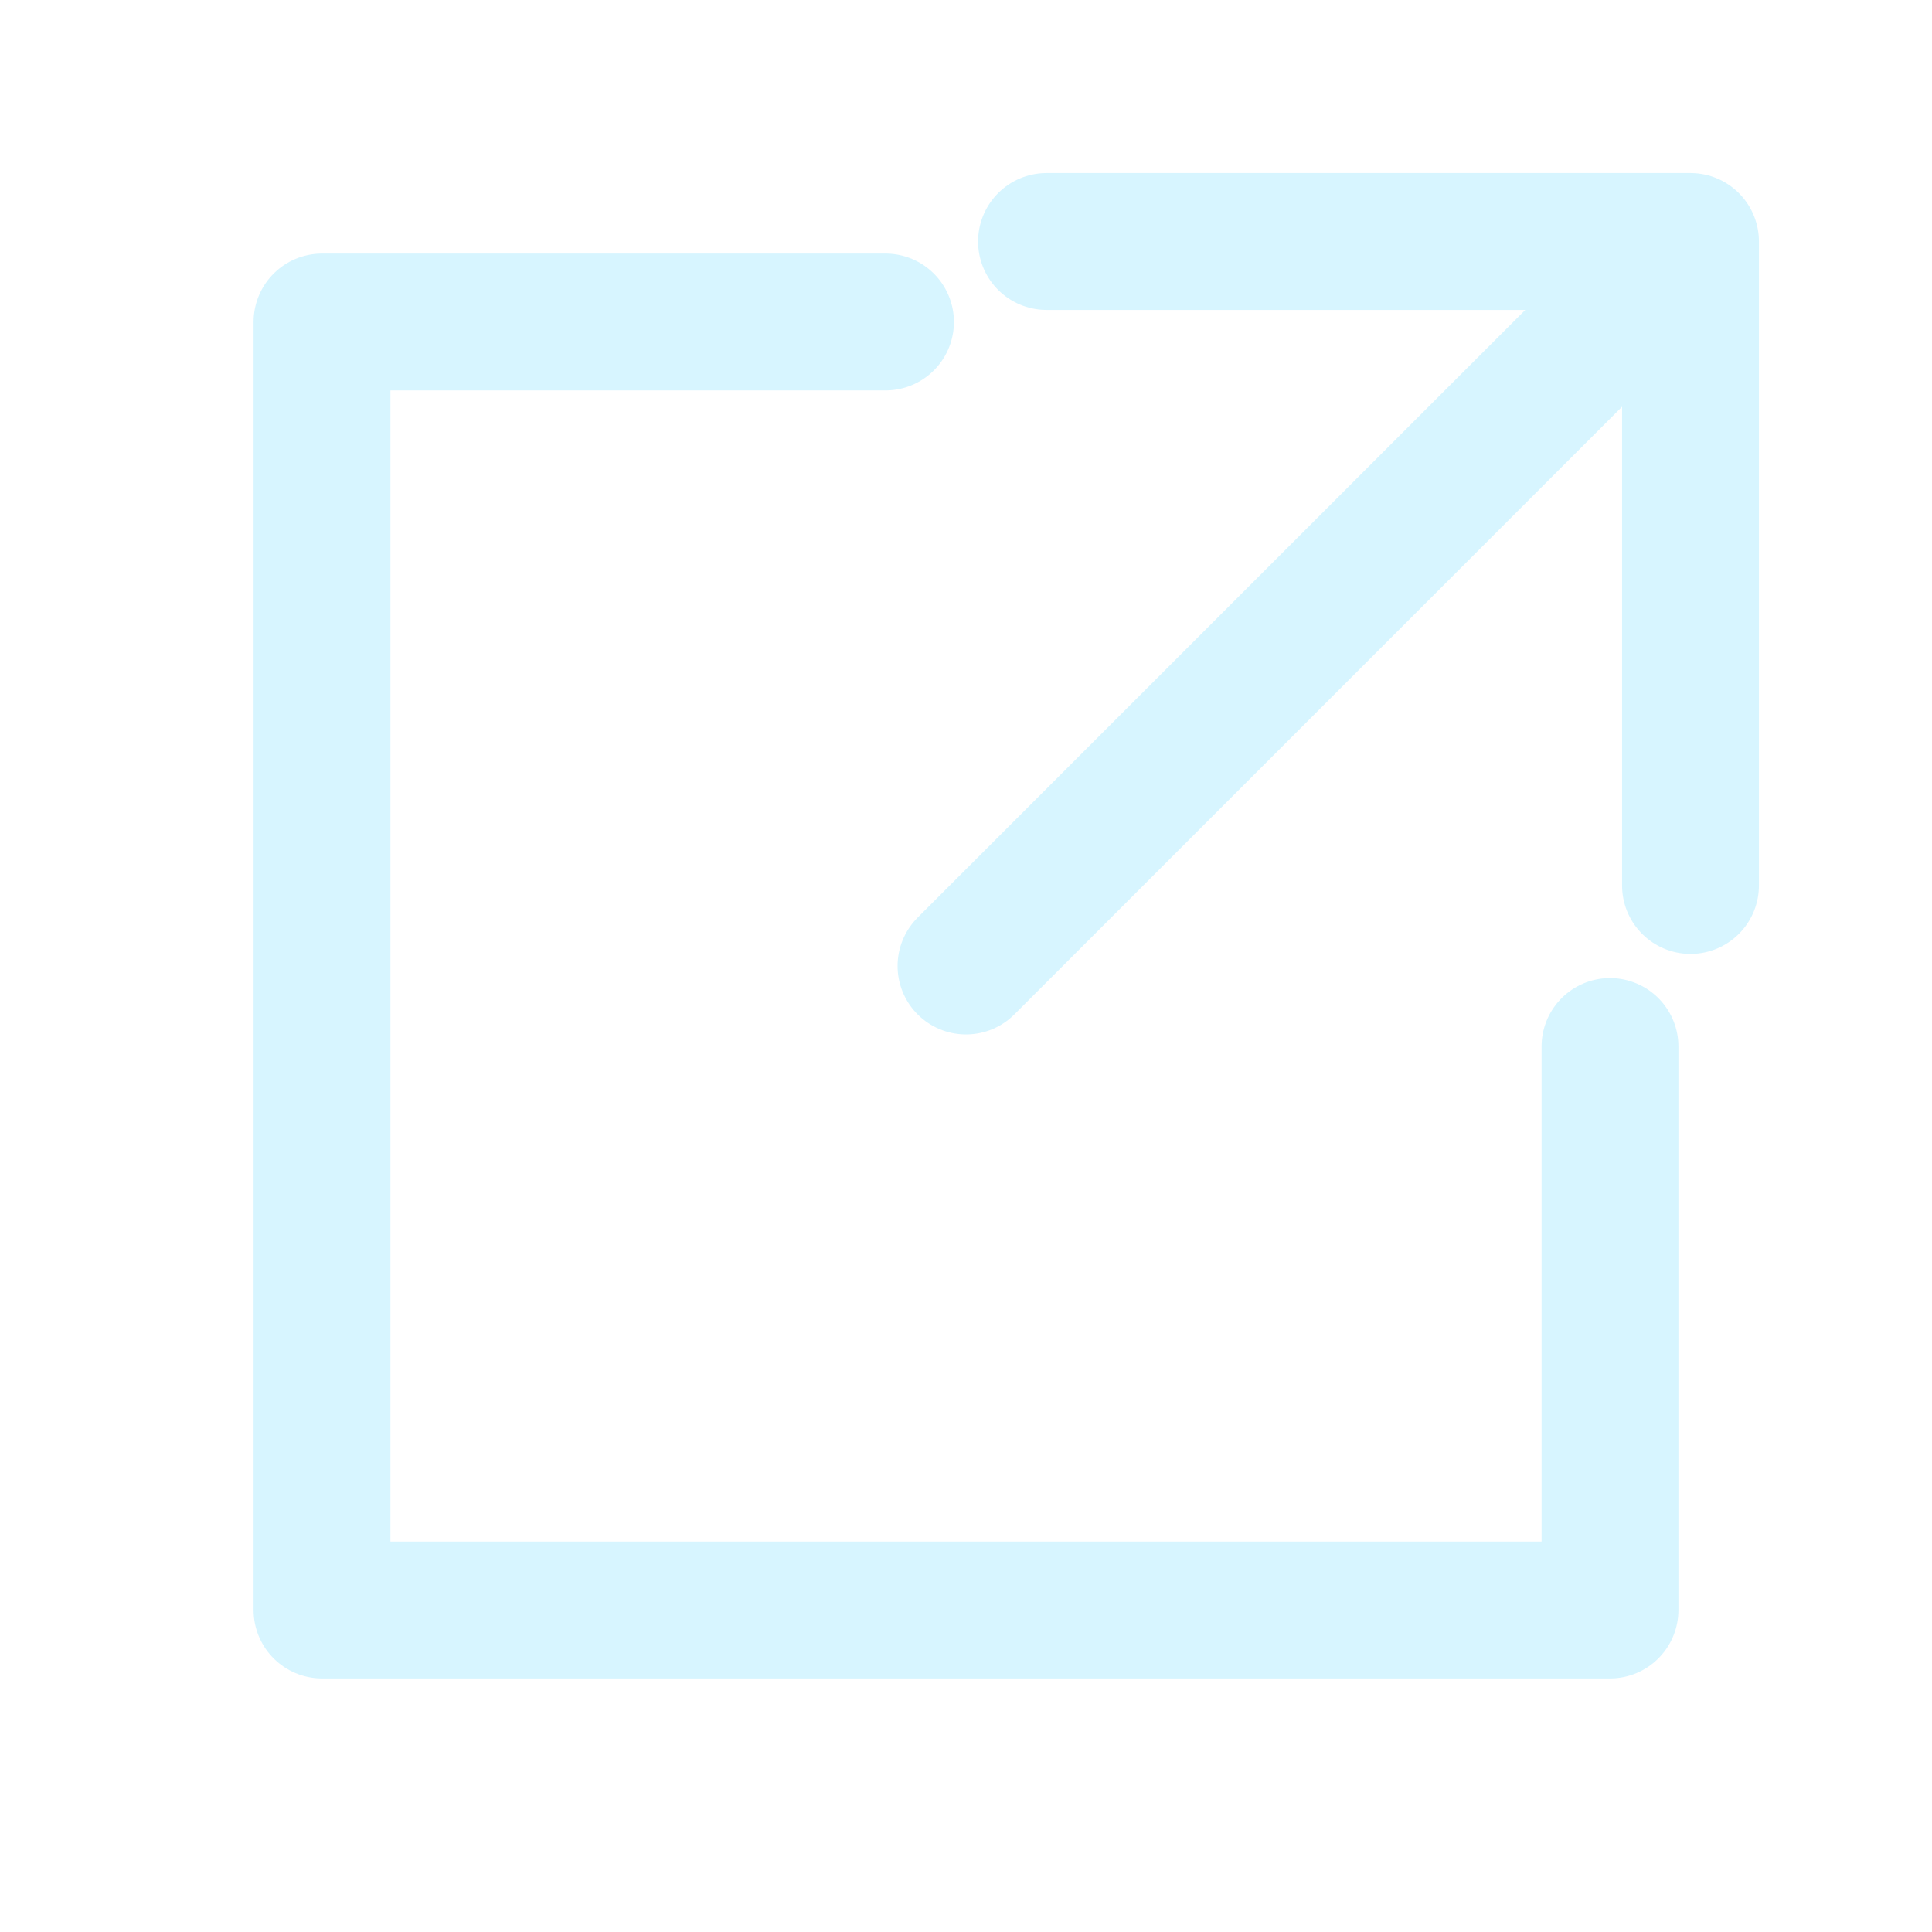
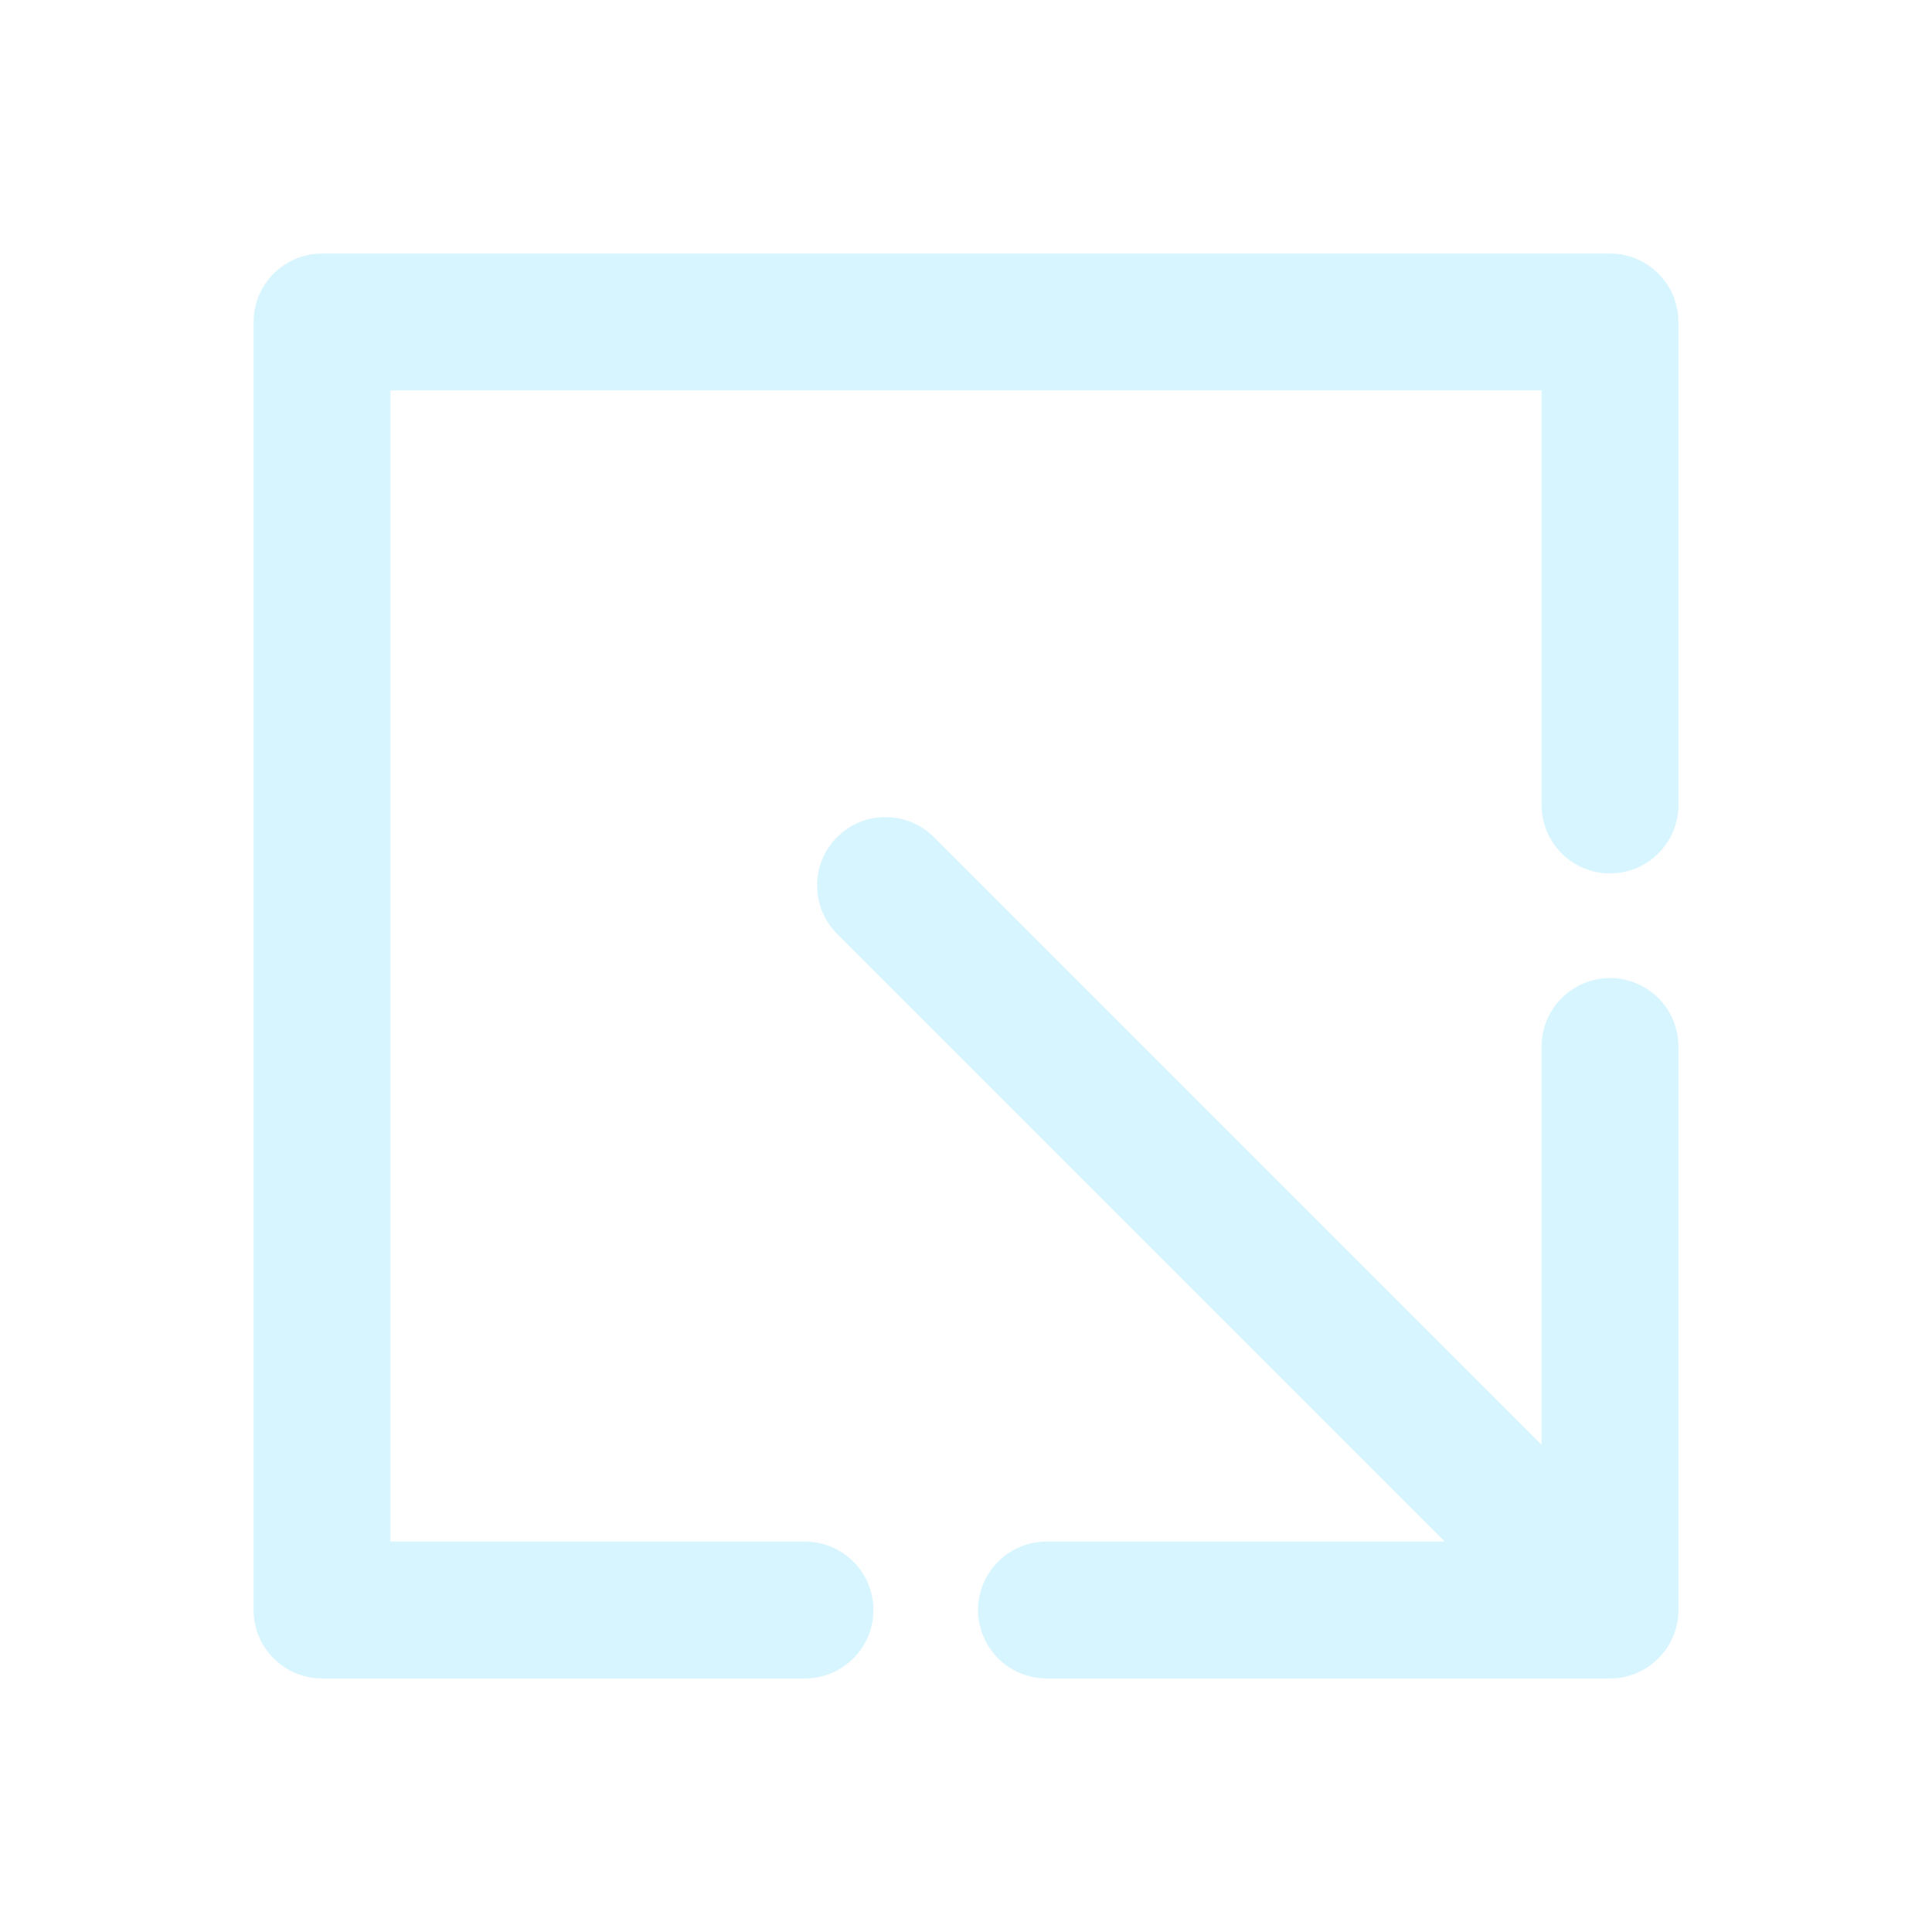
<svg xmlns="http://www.w3.org/2000/svg" viewBox="0 0 24 24" fill="none" stroke="#d7f5ff" stroke-width="1.7" stroke-linecap="round" stroke-linejoin="round">
-   <path d="M11 4H4v16h16v-7M13 3h8v8M21 3l-9 9" />
+   <path d="M20 10V4H4v16h6M13 20h7v-7M11 11l9 9" />
</svg>
